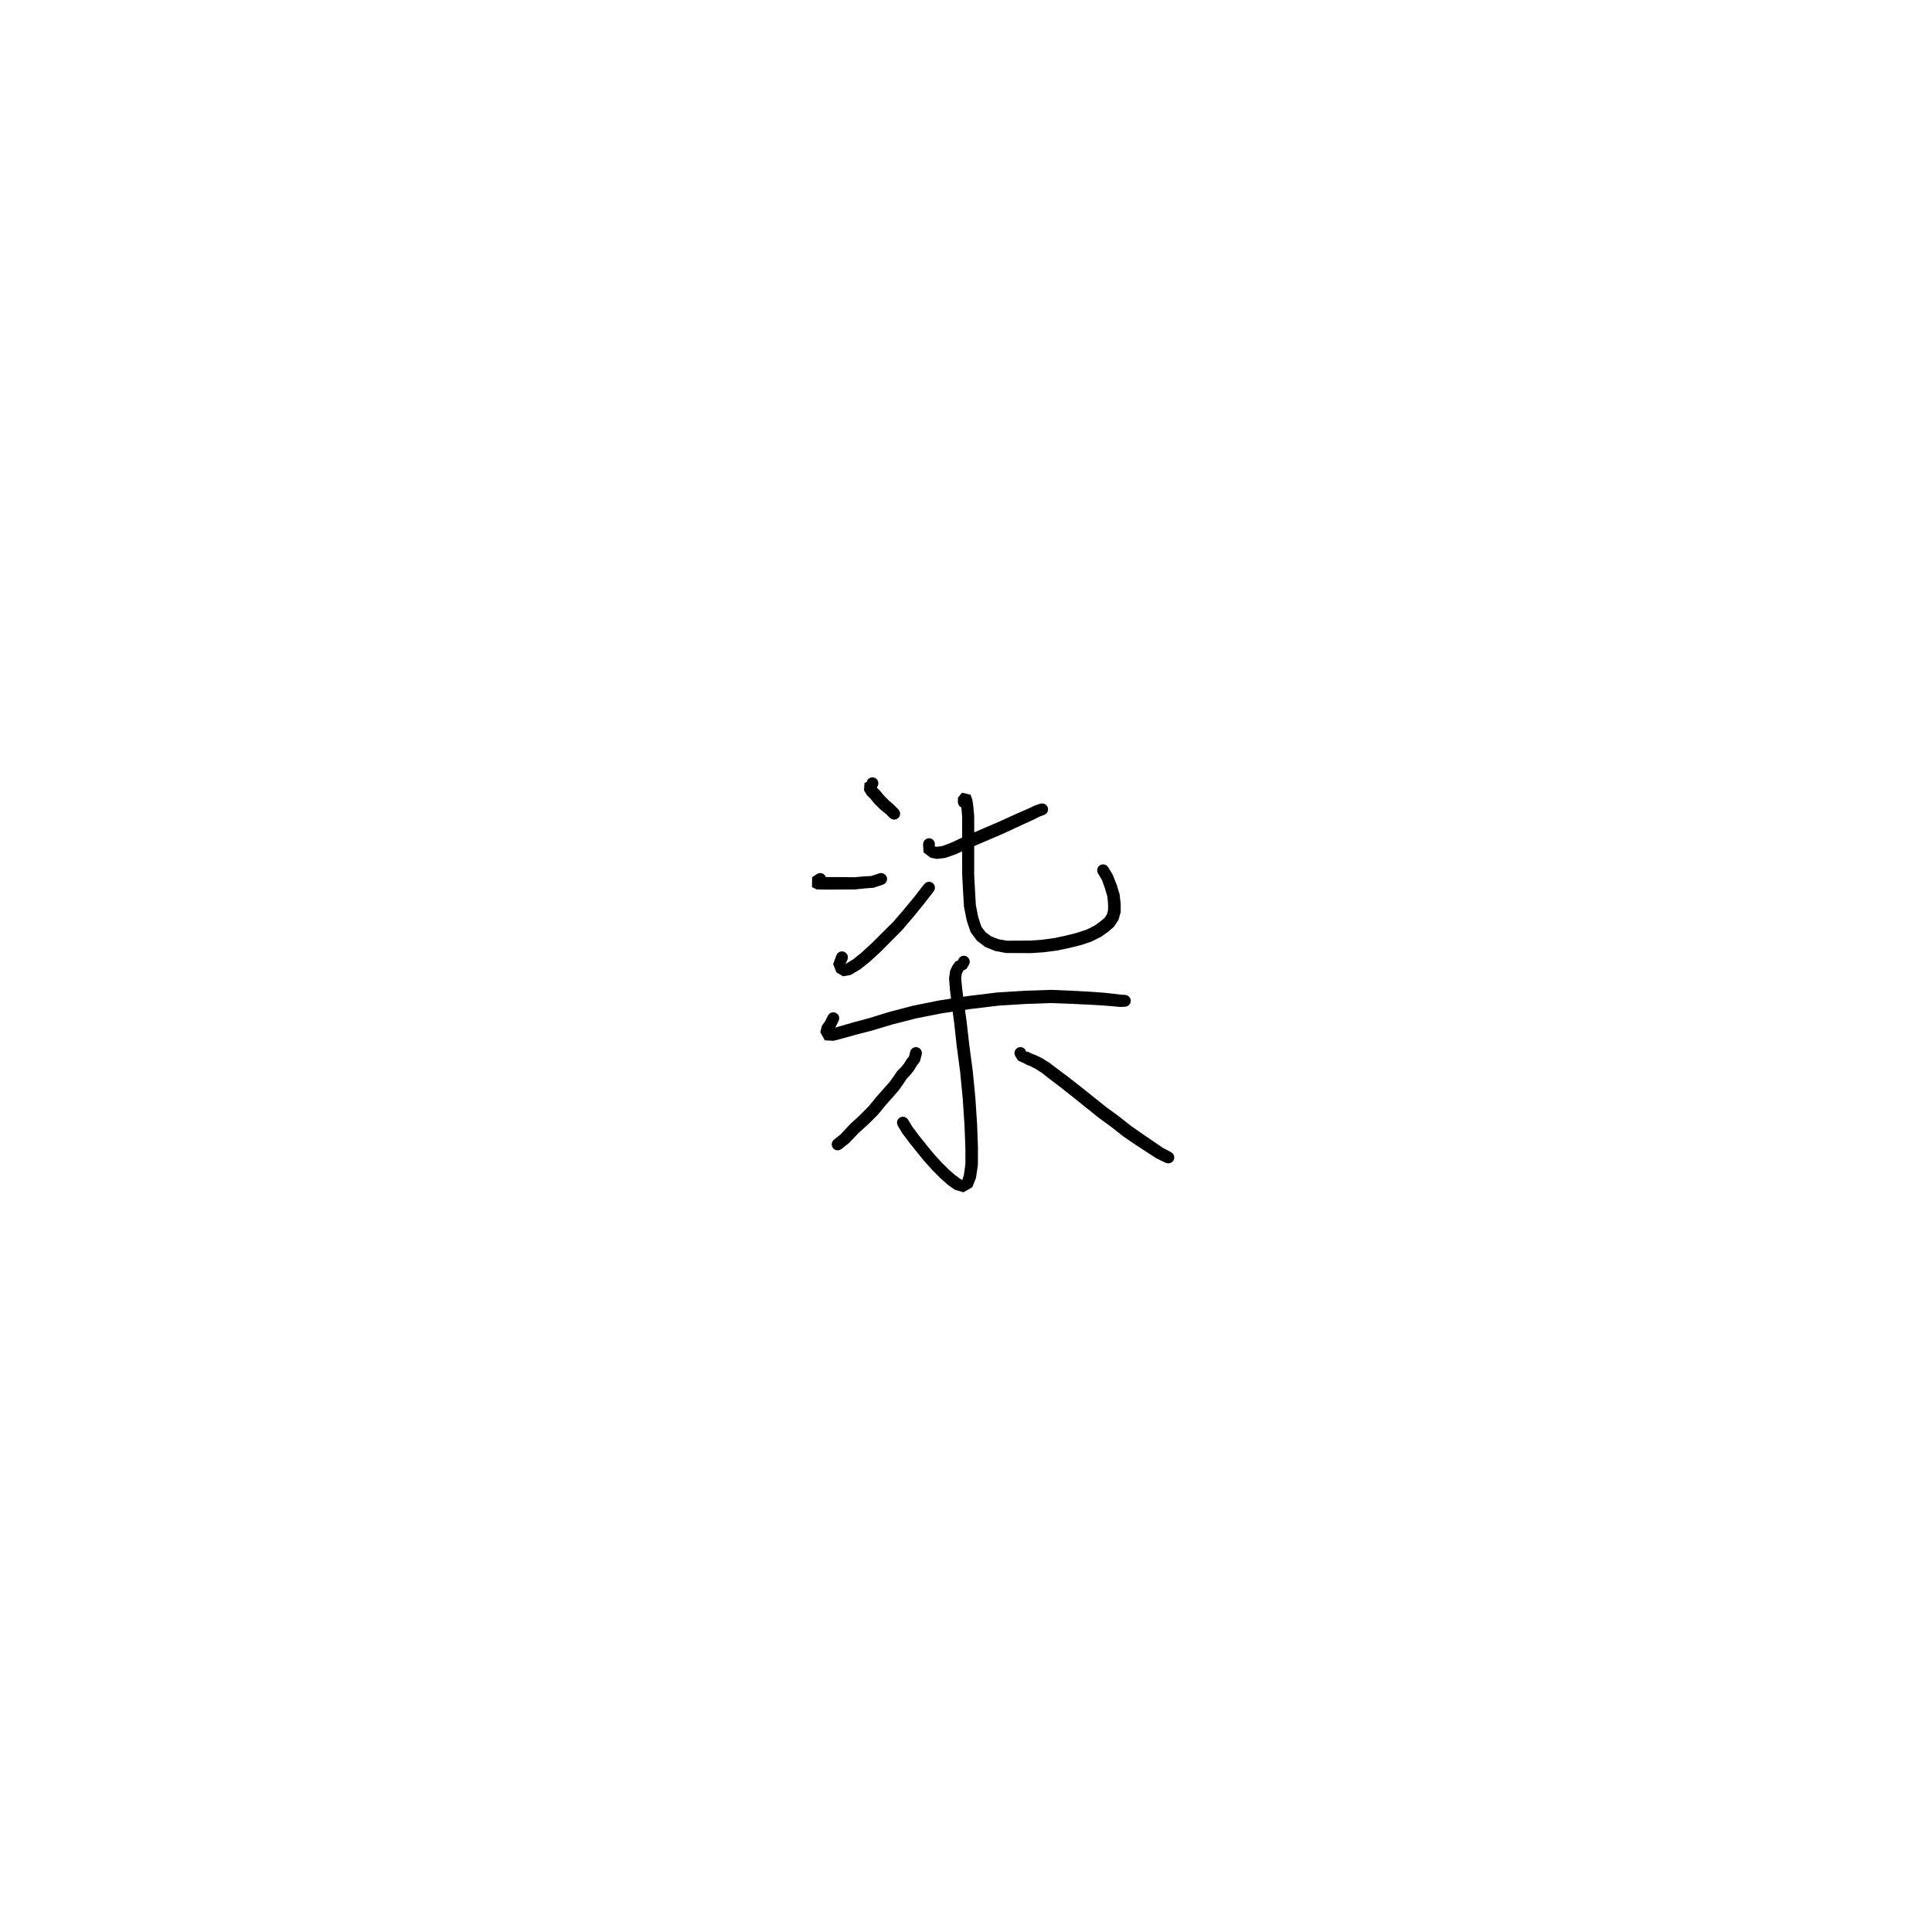
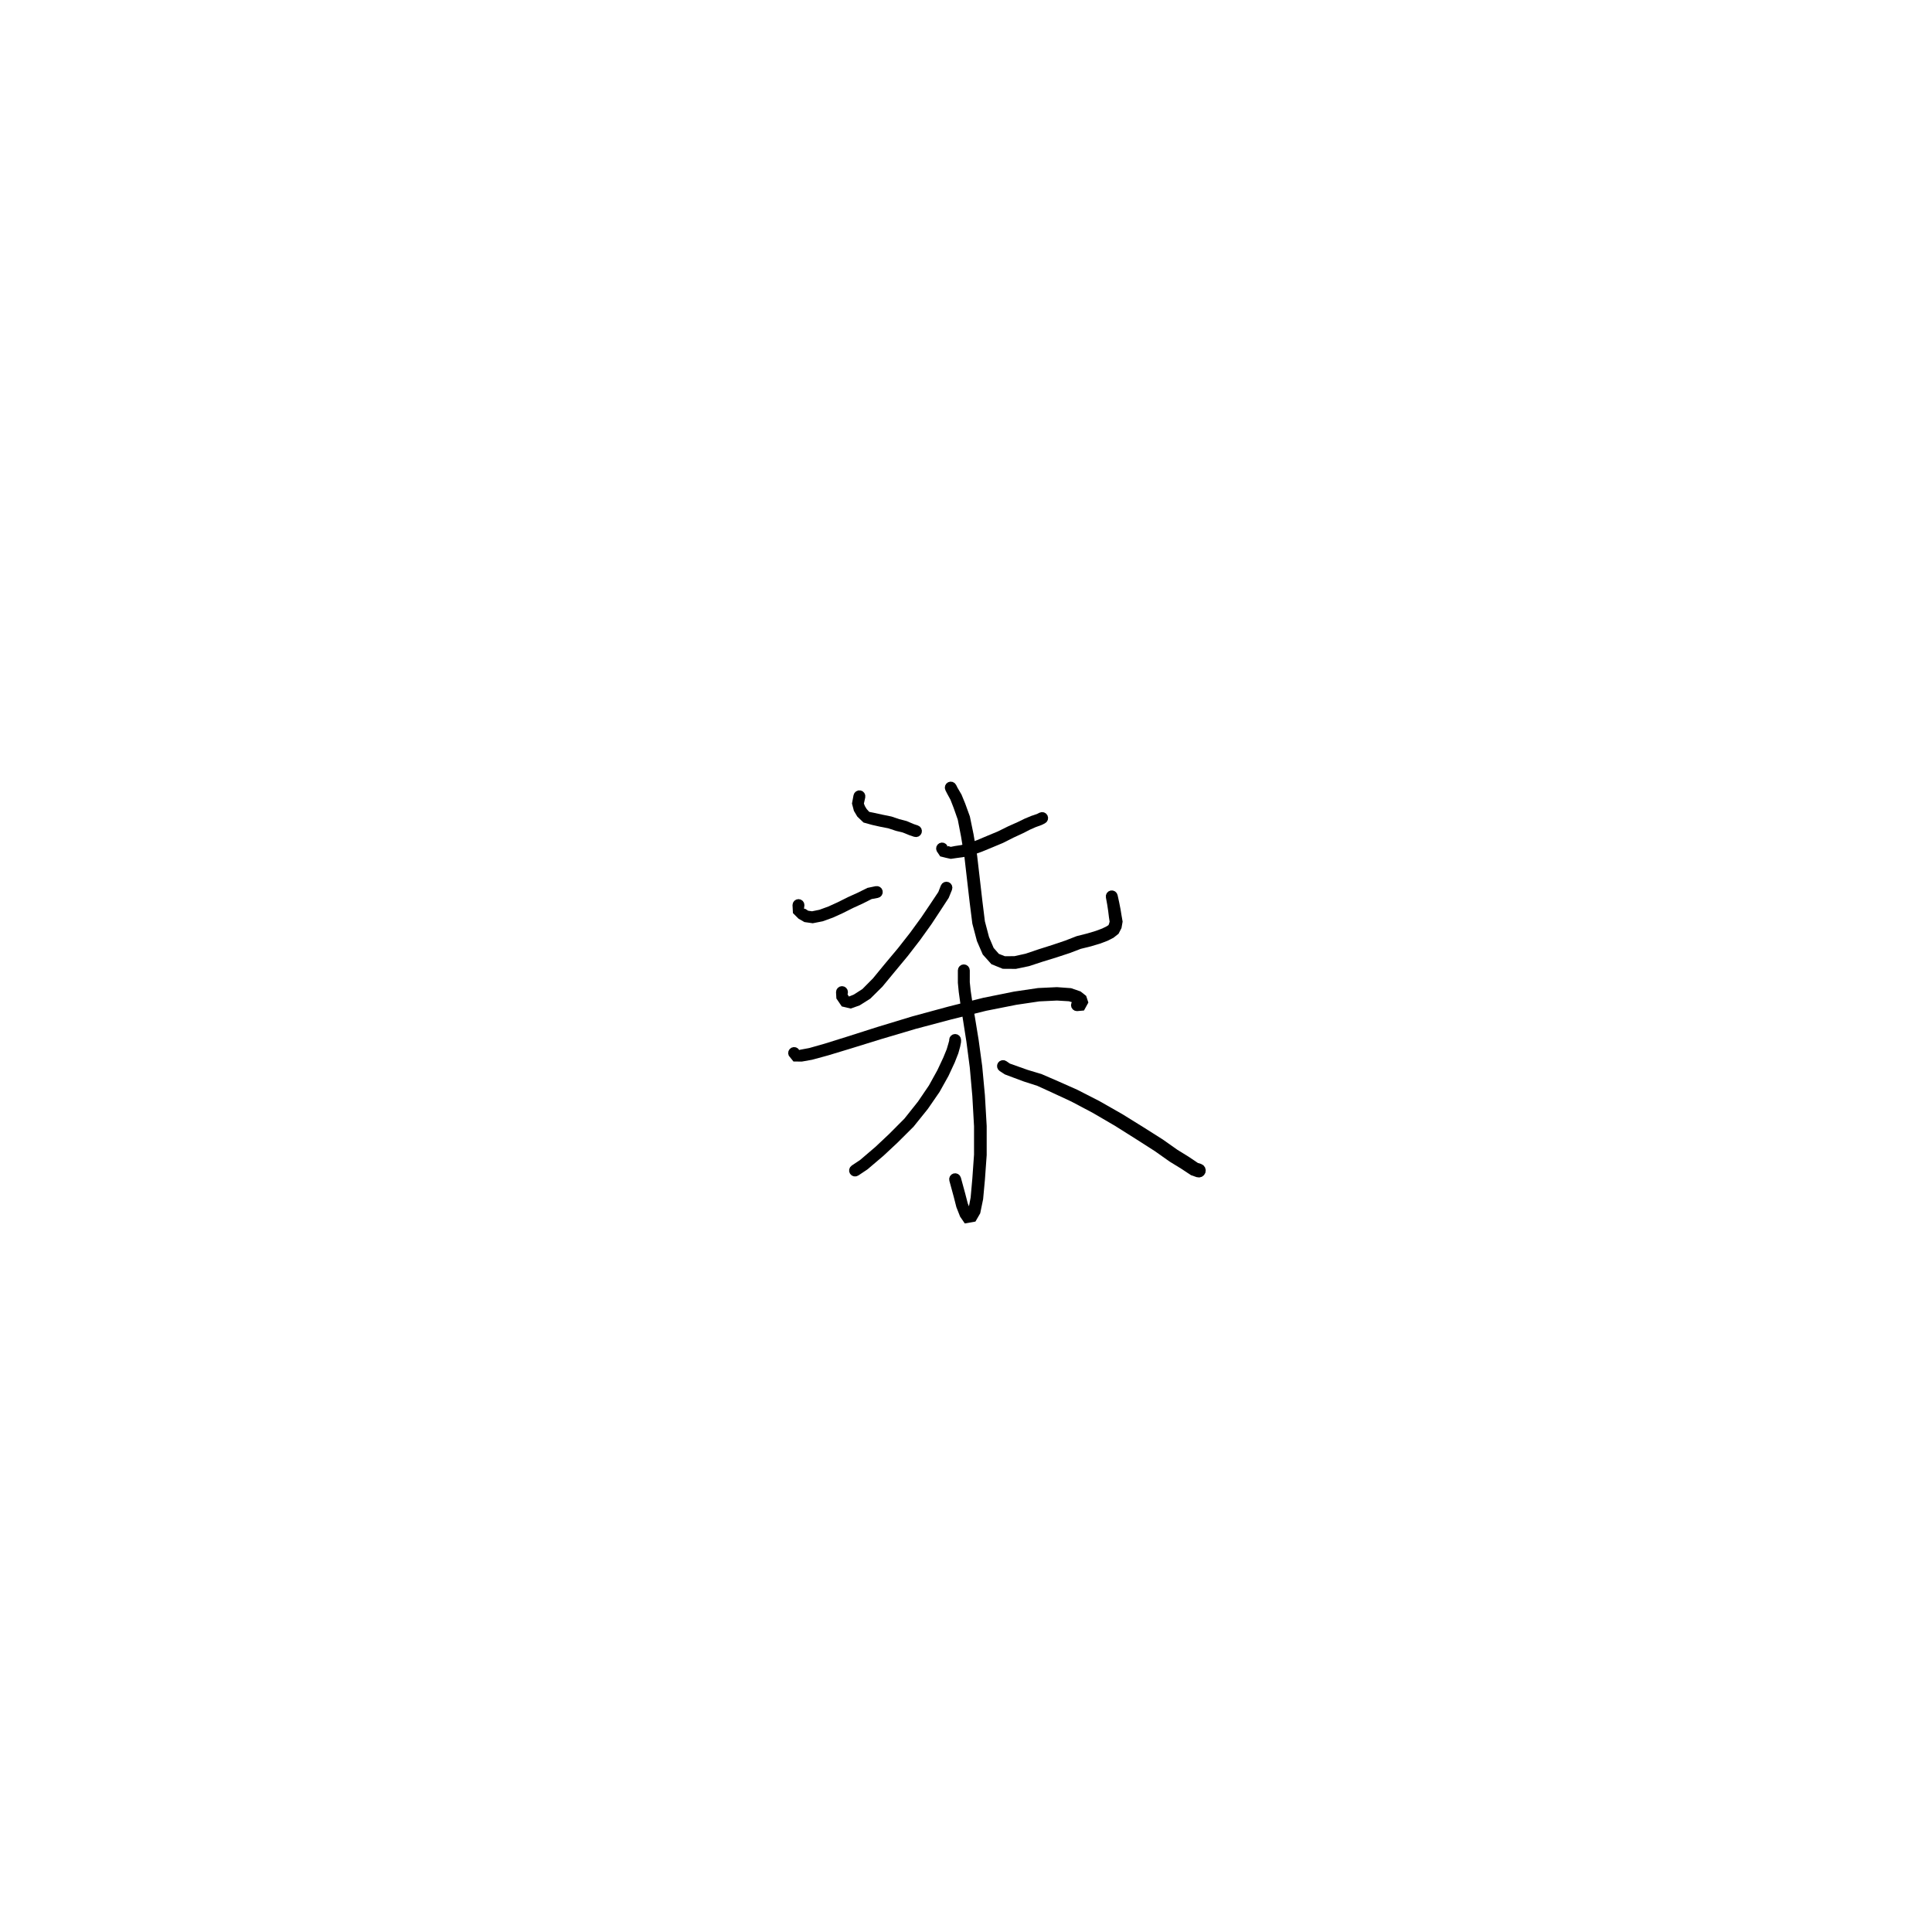
<svg xmlns="http://www.w3.org/2000/svg" viewBox="-300 -300 900 900" width="900" height="900" overflow="visible">
-   <path d="M 103.934 63.622 L 103.778 64.251 L 102.686 64.823 L 102.499 68.198 L 103.828 70.387 L 105.484 72.071 L 107.533 74.519 L 110.162 77.109 L 112.639 79.104 L 114.589 81.019 L 115.491 81.621 L 116.554 81.833 L 117.617 81.621 L 118.519 81.019 L 119.121 80.117 L 119.333 79.054 L 119.121 77.991 L 118.519 77.089 L 116.415 74.95 L 114.028 72.891 L 111.791 70.616 L 109.786 68.2 L 108.199 66.64 L 107.906 66.396 L 107.719 67.339 L 107.708 68.181 L 108.904 66.108 L 109.191 65.062 L 109.055 63.986 L 108.518 63.044 L 107.662 62.379 L 106.616 62.093 L 105.54 62.229 L 104.598 62.766 Z" fill="black" fill-rule="nonzero" />
-   <path d="M 80.553 107.147 L 78.332 108.641 L 78.253 113.258 L 80.407 114.313 L 82.5 114.381 L 86.149 114.409 L 90.203 114.393 L 94.257 114.364 L 98.453 114.329 L 102.599 113.888 L 106.965 113.54 L 111.352 112.096 L 112.294 111.559 L 112.958 110.702 L 113.245 109.656 L 113.109 108.581 L 112.572 107.639 L 111.716 106.974 L 110.67 106.688 L 109.594 106.823 L 105.873 108.082 L 102.131 108.274 L 98.169 108.644 L 94.257 108.609 L 90.203 108.58 L 86.149 108.564 L 82.5 108.592 L 81.35 108.66 L 81.882 108.904 L 81.803 112.981 L 83.636 111.772 L 84.403 111.006 L 84.819 110.004 L 84.821 108.92 L 84.407 107.918 L 83.641 107.151 L 82.64 106.735 L 81.555 106.734 Z" fill="black" fill-rule="nonzero" />
-   <path d="M 89.65 144.914 L 88.108 149.111 L 89.648 152.958 L 92.693 154.81 L 96.261 154.179 L 100.753 151.52 L 105.043 148.108 L 110.018 143.55 L 114.914 138.631 L 120.247 133.27 L 125.186 127.476 L 130.21 121.33 L 134.964 115.219 L 135.45 114.25 L 135.528 113.169 L 135.186 112.14 L 134.476 111.32 L 133.507 110.834 L 132.426 110.756 L 131.397 111.098 L 130.577 111.808 L 125.871 117.859 L 120.895 123.875 L 116.104 129.433 L 110.897 134.613 L 106.063 139.423 L 101.308 143.784 L 97.49 146.858 L 93.874 149.064 L 93.388 149.244 L 94.001 149.475 L 93.649 149.537 L 94.81 146.978 L 95.008 145.912 L 94.784 144.851 L 94.171 143.957 L 93.262 143.366 L 92.196 143.167 L 91.135 143.392 L 90.241 144.005 Z" fill="black" fill-rule="nonzero" />
-   <path d="M 129.992 93.243 L 130.231 97.075 L 133.418 99.52 L 136.419 100.127 L 140.39 99.658 L 145.235 97.943 L 150.578 95.507 L 156.225 93.107 L 161.902 90.677 L 167.614 88.228 L 172.905 85.761 L 177.335 83.718 L 180.998 82.052 L 184.552 80.284 L 186.352 79.663 L 187.294 79.126 L 187.958 78.27 L 188.245 77.224 L 188.109 76.148 L 187.572 75.206 L 186.716 74.542 L 185.67 74.255 L 184.594 74.391 L 182.34 75.122 L 178.597 76.867 L 174.962 78.444 L 170.473 80.455 L 165.224 82.853 L 159.584 85.268 L 153.91 87.704 L 148.206 90.169 L 143.008 92.597 L 138.934 94.126 L 136.419 94.468 L 135.365 94.264 L 135.31 94.817 L 135.549 93.243 L 135.338 92.18 L 134.735 91.278 L 133.834 90.676 L 132.77 90.464 L 131.707 90.676 L 130.805 91.278 L 130.203 92.18 Z" fill="black" fill-rule="nonzero" />
-   <path d="M 146.208 72.973 L 146.208 73.649 L 146.419 74.712 L 147.022 75.614 L 147.923 76.216 L 148.986 76.427 L 150.05 76.216 L 150.951 75.614 L 151.554 74.712 L 151.765 73.649 L 151.765 72.973 L 151.554 71.91 L 150.951 71.008 L 150.05 70.406 L 148.986 70.194 L 147.923 70.406 L 147.022 71.008 L 146.419 71.91 Z M 151.765 73.649 L 151.704 72.744 L 150.636 74.245 L 147.478 73.303 L 147.462 73.521 L 147.822 76.12 L 148.206 80.383 L 148.201 85.946 L 148.205 92.432 L 148.211 99.73 L 148.219 107.506 L 148.633 115.29 L 149.055 122.373 L 150.334 128.81 L 152.153 134.227 L 155.103 138.208 L 158.962 141.126 L 163.609 143.01 L 168.622 143.942 L 174.527 143.976 L 180.307 143.999 L 186.181 143.605 L 192.464 142.789 L 198.307 141.56 L 203.34 140.313 L 208.504 138.596 L 212.944 136.377 L 216.091 134.141 L 218.908 131.747 L 221.026 128.55 L 222.071 124.853 L 222.058 121.053 L 221.558 116.594 L 220.207 112.191 L 218.402 107.589 L 216.234 103.976 L 215.506 103.173 L 214.525 102.71 L 213.442 102.657 L 212.422 103.023 L 211.619 103.751 L 211.156 104.731 L 211.103 105.814 L 211.469 106.835 L 213.355 109.979 L 214.793 114.025 L 215.875 117.73 L 216.185 121.379 L 216.172 124.066 L 215.596 126.044 L 214.47 127.712 L 212.423 129.373 L 209.894 131.191 L 206.225 133.025 L 201.66 134.552 L 196.963 135.737 L 191.455 136.941 L 185.575 137.746 L 180.098 138.163 L 174.527 138.186 L 169.08 138.22 L 165.175 137.53 L 161.714 136.172 L 159.087 134.224 L 157.171 131.719 L 155.747 127.406 L 154.594 121.681 L 154.205 114.98 L 153.808 107.359 L 153.816 99.73 L 153.822 92.432 L 153.826 85.946 L 153.821 80.158 L 153.394 75.501 L 152.944 72.425 L 152.117 70.21 L 148.148 69.269 L 146.269 71.58 L 146.208 73.649 L 146.419 74.712 L 147.022 75.614 L 147.923 76.216 L 148.986 76.427 L 150.05 76.216 L 150.951 75.614 L 151.554 74.712 Z" fill="black" fill-rule="nonzero" />
-   <path d="M 85.69 173.082 L 84.424 175.627 L 82.845 177.943 L 82.129 180.811 L 84.224 184.626 L 88.267 184.841 L 93.011 183.599 L 98.677 182.019 L 106.424 180.017 L 115.743 177.219 L 126.554 174.447 L 138.567 172.07 L 151.835 170.076 L 165.081 168.476 L 177.922 167.671 L 189.527 167.263 L 199.527 167.645 L 207.598 168.021 L 213.623 168.379 L 218.02 168.723 L 221.756 169.071 L 223.986 168.995 L 225.05 168.783 L 225.951 168.181 L 226.554 167.28 L 226.765 166.216 L 226.554 165.153 L 225.951 164.251 L 225.05 163.649 L 223.986 163.437 L 222.163 163.361 L 218.602 162.899 L 214.08 162.432 L 207.943 161.979 L 199.798 161.545 L 189.527 161.115 L 177.619 161.519 L 164.514 162.335 L 151.003 163.978 L 137.514 166.038 L 125.203 168.526 L 114.122 171.43 L 104.792 174.307 L 97.134 176.359 L 91.449 178.022 L 87.274 179.213 L 86.451 179.428 L 87.736 180.811 L 87.831 180.436 L 89.225 178.427 L 90.661 175.567 L 90.947 174.521 L 90.812 173.446 L 90.275 172.504 L 89.418 171.839 L 88.373 171.553 L 87.297 171.688 L 86.355 172.225 Z" fill="black" fill-rule="nonzero" />
-   <path d="M 146.501 146.73 L 146.346 147.359 L 145.13 147.909 L 143.729 149.833 L 142.633 152.1 L 142.104 155.676 L 142.497 160.845 L 143.284 167.404 L 144.472 176.3 L 145.668 187.25 L 147.279 199.39 L 148.482 211.862 L 149.29 223.941 L 149.701 234.388 L 149.723 242.261 L 148.995 247.465 L 148.279 249.657 L 148.323 249.727 L 147.49 249.266 L 145.065 247.537 L 141.981 244.858 L 138.438 241.33 L 134.88 237.381 L 131.281 232.981 L 128.076 228.975 L 124.928 224.782 L 122.991 221.543 L 122.262 220.74 L 121.282 220.277 L 120.199 220.224 L 119.178 220.59 L 118.375 221.319 L 117.912 222.299 L 117.86 223.382 L 118.225 224.403 L 120.342 227.92 L 123.681 232.377 L 126.962 236.478 L 130.66 240.998 L 134.4 245.156 L 138.154 248.925 L 141.556 251.923 L 144.808 254.247 L 148.839 255.409 L 152.937 253.045 L 154.653 248.751 L 155.547 242.604 L 155.57 234.261 L 155.17 223.626 L 154.356 211.381 L 153.127 198.718 L 151.494 186.534 L 150.258 175.592 L 149.013 166.65 L 148.178 160.236 L 147.761 155.676 L 148.043 153.576 L 148.569 152.599 L 148.789 152.091 L 150.276 151.289 L 151.472 149.216 L 151.758 148.17 L 151.623 147.094 L 151.086 146.152 L 150.229 145.488 L 149.183 145.201 L 148.108 145.337 L 147.166 145.874 Z" fill="black" fill-rule="nonzero" />
-   <path d="M 123.993 189.867 L 123.484 192.093 L 122.363 193.44 L 121.165 195.431 L 119.733 197.195 L 118.004 198.917 L 116.246 201.491 L 114.317 204.156 L 111.547 207.275 L 108.266 210.962 L 104.684 215.352 L 100.385 219.682 L 95.911 223.785 L 91.654 228.371 L 88.467 230.938 L 87.769 231.768 L 87.441 232.801 L 87.534 233.881 L 88.033 234.844 L 88.862 235.542 L 89.896 235.87 L 90.976 235.777 L 91.939 235.278 L 95.509 232.44 L 99.9 227.837 L 104.345 223.831 L 108.965 219.243 L 112.68 214.713 L 115.885 211.103 L 118.792 207.736 L 120.916 204.725 L 122.402 202.435 L 123.916 200.913 L 125.727 198.623 L 126.962 196.56 L 128.543 194.393 L 129.385 191.214 L 129.438 190.132 L 129.072 189.111 L 128.343 188.308 L 127.363 187.845 L 126.28 187.792 L 125.26 188.158 L 124.457 188.886 Z" fill="black" fill-rule="nonzero" />
-   <path d="M 172.852 191.783 L 174.235 194.027 L 176.641 195.135 L 178.242 195.965 L 180.234 196.796 L 182.411 197.926 L 185.4 199.833 L 188.942 202.635 L 193.781 206.294 L 199.409 210.742 L 205.473 215.608 L 211.596 220.521 L 217.692 224.986 L 223.399 229.462 L 228.79 233.151 L 233.706 236.367 L 238.738 239.641 L 243.014 241.675 L 244.06 241.961 L 245.135 241.825 L 246.077 241.288 L 246.742 240.432 L 247.029 239.386 L 246.893 238.31 L 246.356 237.369 L 245.499 236.704 L 241.667 234.683 L 236.97 231.471 L 232.156 228.201 L 227.006 224.592 L 221.362 220.149 L 215.296 215.695 L 209.257 210.879 L 203.158 206.015 L 197.435 201.544 L 192.545 197.906 L 188.789 195.032 L 185.292 192.884 L 182.604 191.582 L 180.542 190.791 L 178.9 190 L 177.792 189.757 L 177.823 189.298 L 177.158 188.441 L 176.217 187.904 L 175.141 187.769 L 174.095 188.055 L 173.239 188.72 L 172.702 189.662 L 172.566 190.738 Z" fill="black" fill-rule="nonzero" />
+   <path d="M 97.613 70.401 L 96.883 74.324 L 97.784 77.739 L 99.366 80.399 L 102.245 83.158 L 106.174 84.252 L 109.885 85.089 L 113.803 85.858 L 117.377 87.039 L 120.529 87.804 L 123.665 89.08 L 125.81 89.798 L 126.886 89.934 L 127.932 89.648 L 128.788 88.983 L 129.325 88.041 L 129.461 86.965 L 129.175 85.919 L 128.51 85.063 L 127.568 84.526 L 125.66 83.893 L 122.308 82.467 L 118.974 81.609 L 115.251 80.358 L 111.061 79.505 L 107.475 78.721 L 104.918 78.194 L 103.742 76.898 L 102.892 75.504 L 102.441 74.324 L 103.063 71.491 L 103.064 70.407 L 102.65 69.405 L 101.884 68.637 L 100.883 68.221 L 99.799 68.22 L 98.796 68.634 L 98.029 69.4 Z" fill="black" fill-rule="nonzero" />
+   <path d="M 69.181 121.622 L 69.379 125.356 L 71.982 127.948 L 74.728 129.532 L 78.61 130.084 L 83.267 129.172 L 88.017 127.45 L 92.624 125.358 L 97.487 122.921 L 101.94 120.888 L 106.028 118.824 L 108.991 118.265 L 109.992 117.849 L 110.758 117.082 L 111.172 116.08 L 111.171 114.996 L 110.755 113.994 L 109.987 113.228 L 108.985 112.815 L 107.901 112.816 L 104.107 113.609 L 99.546 115.869 L 95.081 117.89 L 90.214 120.318 L 85.902 122.28 L 81.733 123.801 L 78.282 124.511 L 76.488 124.251 L 75.18 123.403 L 74.539 123.292 L 74.738 121.622 L 74.527 120.558 L 73.924 119.657 L 73.023 119.054 L 71.959 118.843 L 70.896 119.054 L 69.995 119.657 L 69.392 120.558 Z" fill="black" fill-rule="nonzero" />
+   <path d="M 89.451 162.162 L 89.618 165.139 L 92.131 168.834 L 96.309 169.824 L 100.455 168.345 L 105.436 165.198 L 111.026 159.66 L 116.789 152.685 L 122.877 145.342 L 128.588 137.944 L 133.89 130.547 L 137.948 124.389 L 141.946 118.259 L 143.458 114.546 L 143.657 113.48 L 143.432 112.419 L 142.819 111.525 L 141.91 110.934 L 140.845 110.735 L 139.784 110.959 L 138.89 111.573 L 138.298 112.482 L 137.108 115.525 L 133.268 121.287 L 129.219 127.291 L 123.98 134.488 L 118.339 141.686 L 112.265 148.937 L 106.676 155.745 L 101.727 160.748 L 97.788 163.277 L 95.448 164.23 L 95.572 164.41 L 94.841 163.24 L 95.008 162.162 L 94.797 161.099 L 94.195 160.197 L 93.293 159.595 L 92.23 159.383 L 91.166 159.595 L 90.265 160.197 L 89.662 161.099 Z" fill="black" fill-rule="nonzero" />
+   <path d="M 136.366 96.513 L 137.986 98.934 L 140.738 99.621 L 142.905 100.094 L 145.767 99.681 L 148.701 99.288 L 152.654 98.44 L 157.346 96.768 L 162.278 94.737 L 167.236 92.666 L 172.133 90.191 L 176.568 88.137 L 179.782 86.493 L 182.438 85.315 L 185.154 84.337 L 186.716 83.566 L 187.572 82.902 L 188.109 81.96 L 188.245 80.884 L 187.958 79.838 L 187.294 78.982 L 186.352 78.445 L 185.276 78.309 L 184.23 78.596 L 183.09 79.177 L 180.399 80.09 L 177.38 81.345 L 174.108 82.945 L 169.624 84.944 L 164.791 87.334 L 160.02 89.317 L 155.222 91.34 L 150.995 92.912 L 147.65 93.685 L 144.909 94.103 L 142.905 94.5 L 141.83 94.163 L 141.068 94.31 L 141.337 94.028 L 140.672 93.171 L 139.73 92.634 L 138.654 92.499 L 137.609 92.785 L 136.752 93.45 L 136.215 94.392 L 136.08 95.467 Z" fill="black" fill-rule="nonzero" />
+   <path d="M 140.42 68.135 L 141.142 69.574 L 142.772 72.562 L 144.267 76.415 L 146.166 81.828 L 147.697 89.718 L 149.281 99.332 L 150.485 109.801 L 151.704 120.355 L 152.956 130.274 L 155.09 138.371 L 157.806 144.649 L 161.845 149.161 L 167.126 151.304 L 173.235 151.345 L 179.381 150.061 L 185.593 148.021 L 192.088 146.021 L 198.268 143.988 L 203.447 142.013 L 208.185 140.846 L 212.406 139.583 L 215.89 138.27 L 218.693 136.854 L 221.061 134.983 L 222.43 132.319 L 222.96 129.324 L 222.457 126.441 L 221.992 123.597 L 221.369 120.423 L 220.63 117.023 L 220.214 116.021 L 219.447 115.256 L 218.445 114.842 L 217.36 114.843 L 216.359 115.259 L 215.593 116.026 L 215.179 117.028 L 215.181 118.113 L 215.793 121.469 L 216.251 124.511 L 216.597 127.343 L 216.905 129.324 L 216.624 130.384 L 216.371 130.963 L 215.496 131.525 L 213.435 132.541 L 210.432 133.66 L 206.544 134.83 L 201.553 136.095 L 196.191 138.174 L 190.209 140.195 L 183.731 142.249 L 177.781 144.263 L 172.576 145.412 L 168.144 145.452 L 165.317 144.353 L 162.869 141.567 L 160.721 136.494 L 158.801 129.186 L 157.62 119.645 L 156.407 109.118 L 155.178 98.506 L 153.519 88.66 L 151.806 80.335 L 149.652 74.396 L 147.904 70.141 L 146.021 66.913 L 145.391 65.649 L 144.726 64.793 L 143.784 64.256 L 142.708 64.12 L 141.663 64.406 L 140.806 65.071 L 140.269 66.013 L 140.134 67.089 Z" fill="black" fill-rule="nonzero" />
+   <path d="M 67.447 191.783 L 69.632 194.494 L 73.548 194.52 L 78.294 193.675 L 85.739 191.649 L 96.334 188.441 L 110.53 184.046 L 126.702 179.253 L 143.269 174.858 L 159.401 170.859 L 173.451 168.075 L 184.175 166.486 L 192.365 166.094 L 197.938 166.426 L 200.829 167.336 L 201.455 167.695 L 201.243 167.027 L 202.473 165.756 L 201.689 165.464 L 200.626 165.676 L 199.724 166.278 L 199.122 167.18 L 198.91 168.243 L 199.122 169.307 L 199.724 170.208 L 200.626 170.81 L 201.689 171.022 L 204.96 170.73 L 207.001 167.027 L 205.978 163.926 L 203.36 161.853 L 198.954 160.331 L 192.365 159.851 L 183.528 160.271 L 172.36 161.925 L 158.031 164.817 L 141.731 168.925 L 125.055 173.45 L 108.794 178.386 L 94.612 182.91 L 84.126 186.189 L 76.976 188.216 L 72.804 188.993 L 71.584 189.29 L 72.418 189.298 L 71.753 188.441 L 70.811 187.904 L 69.735 187.769 L 68.69 188.055 L 67.833 188.72 L 67.296 189.662 L 67.161 190.738 Z" fill="black" fill-rule="nonzero" />
+   <path d="M 146.208 152.027 L 146.208 154.73 L 146.21 157.863 L 146.621 162.103 L 147.422 167.867 L 148.613 175.187 L 150.193 185.279 L 151.769 197.349 L 152.949 210.621 L 153.744 224.681 L 153.74 237.876 L 152.944 249.09 L 152.161 257.851 L 151.083 263.444 L 150.065 265.268 L 152.591 265.201 L 152.35 264.349 L 150.833 260.628 L 149.644 256.041 L 147.613 248.593 L 147.129 247.623 L 146.311 246.912 L 145.283 246.568 L 144.201 246.643 L 143.231 247.127 L 142.52 247.946 L 142.176 248.974 L 142.252 250.055 L 144.275 257.473 L 145.519 262.345 L 147.245 266.732 L 149.436 269.934 L 154.395 269.056 L 156.619 265.205 L 157.974 258.636 L 158.813 249.559 L 159.638 238.07 L 159.635 224.508 L 158.807 210.19 L 157.556 196.706 L 155.888 184.451 L 154.225 174.273 L 152.984 166.998 L 152.163 161.41 L 151.763 157.543 L 151.765 154.73 L 151.765 152.027 L 151.554 150.964 L 150.951 150.062 L 150.05 149.46 L 148.986 149.248 L 147.923 149.46 L 147.022 150.062 L 146.419 150.964 Z" fill="black" fill-rule="nonzero" />
+   <path d="M 142.154 184.459 L 142.191 184.678 L 141.782 186.165 L 141.012 188.775 L 139.442 192.617 L 136.667 198.531 L 132.742 205.632 L 127.633 213.155 L 121.331 221.081 L 114.193 228.256 L 107.803 234.268 L 100.648 240.383 L 96.769 242.958 L 96.002 243.724 L 95.586 244.725 L 95.585 245.81 L 95.999 246.812 L 96.765 247.579 L 97.766 247.995 L 98.85 247.996 L 99.852 247.582 L 104.082 244.753 L 111.521 238.435 L 118.104 232.285 L 125.561 224.865 L 132.232 216.575 L 137.663 208.692 L 141.847 201.199 L 144.747 194.951 L 146.42 190.684 L 147.272 187.619 L 147.673 185.592 L 147.711 184.459 L 147.5 183.396 L 146.897 182.495 L 145.996 181.892 L 144.932 181.681 L 143.869 181.892 L 142.968 182.495 L 142.365 183.396 Z" fill="black" fill-rule="nonzero" />
+   <path d="M 165.688 198.934 L 168.082 200.491 L 172.348 202.096 L 176.87 203.781 L 183.218 205.825 L 190.329 209.073 L 199.123 213.165 L 209.092 218.437 L 219.494 224.515 L 229.142 230.592 L 237.976 236.245 L 244.866 241.114 L 250.194 244.385 L 254.819 247.44 L 257.42 248.349 L 258.676 248.508 L 259.897 248.173 L 260.898 247.397 L 261.525 246.297 L 261.683 245.04 L 261.349 243.819 L 260.573 242.818 L 259.472 242.191 L 258.019 241.75 L 253.725 238.858 L 248.513 235.643 L 241.618 230.782 L 232.615 225.084 L 222.804 218.999 L 212.124 212.915 L 201.823 207.646 L 192.779 203.63 L 185.296 200.391 L 178.67 198.381 L 174.273 196.823 L 170.432 195.455 L 168.771 194.31 L 167.769 193.896 L 166.685 193.897 L 165.684 194.313 L 164.918 195.08 L 164.504 196.082 L 164.505 197.167 L 164.921 198.168 Z" fill="black" fill-rule="nonzero" />
</svg>
